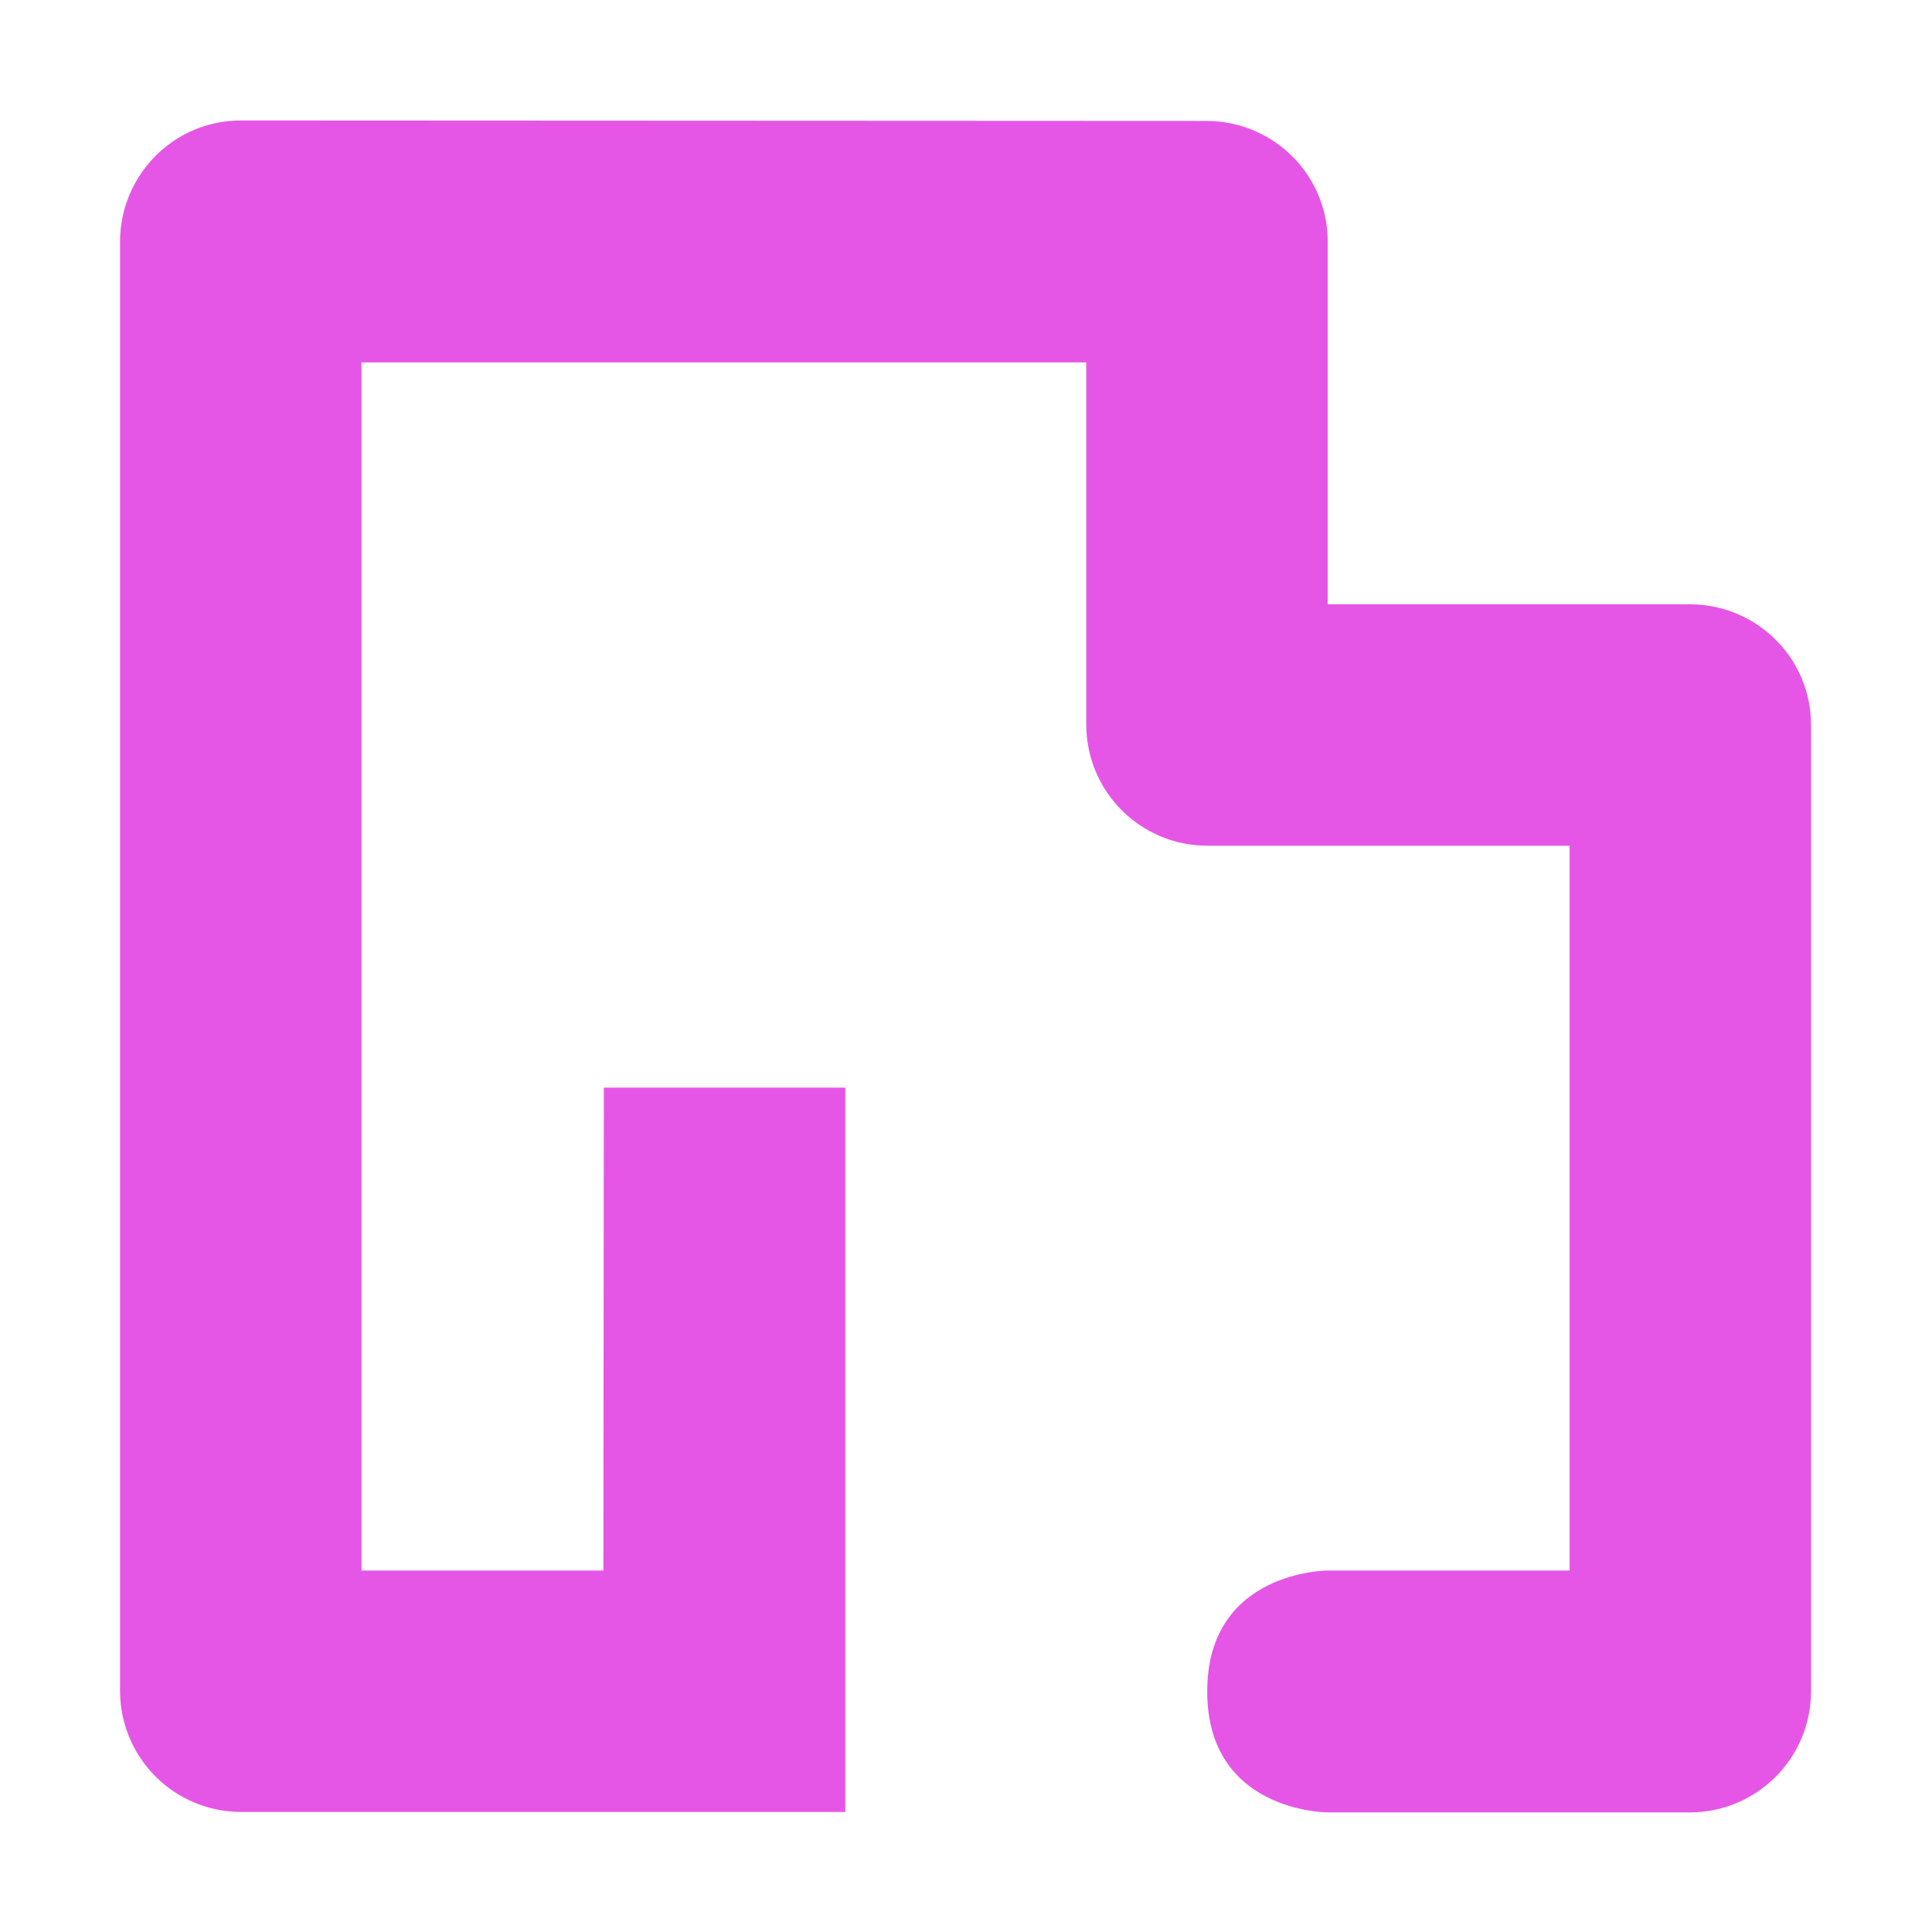
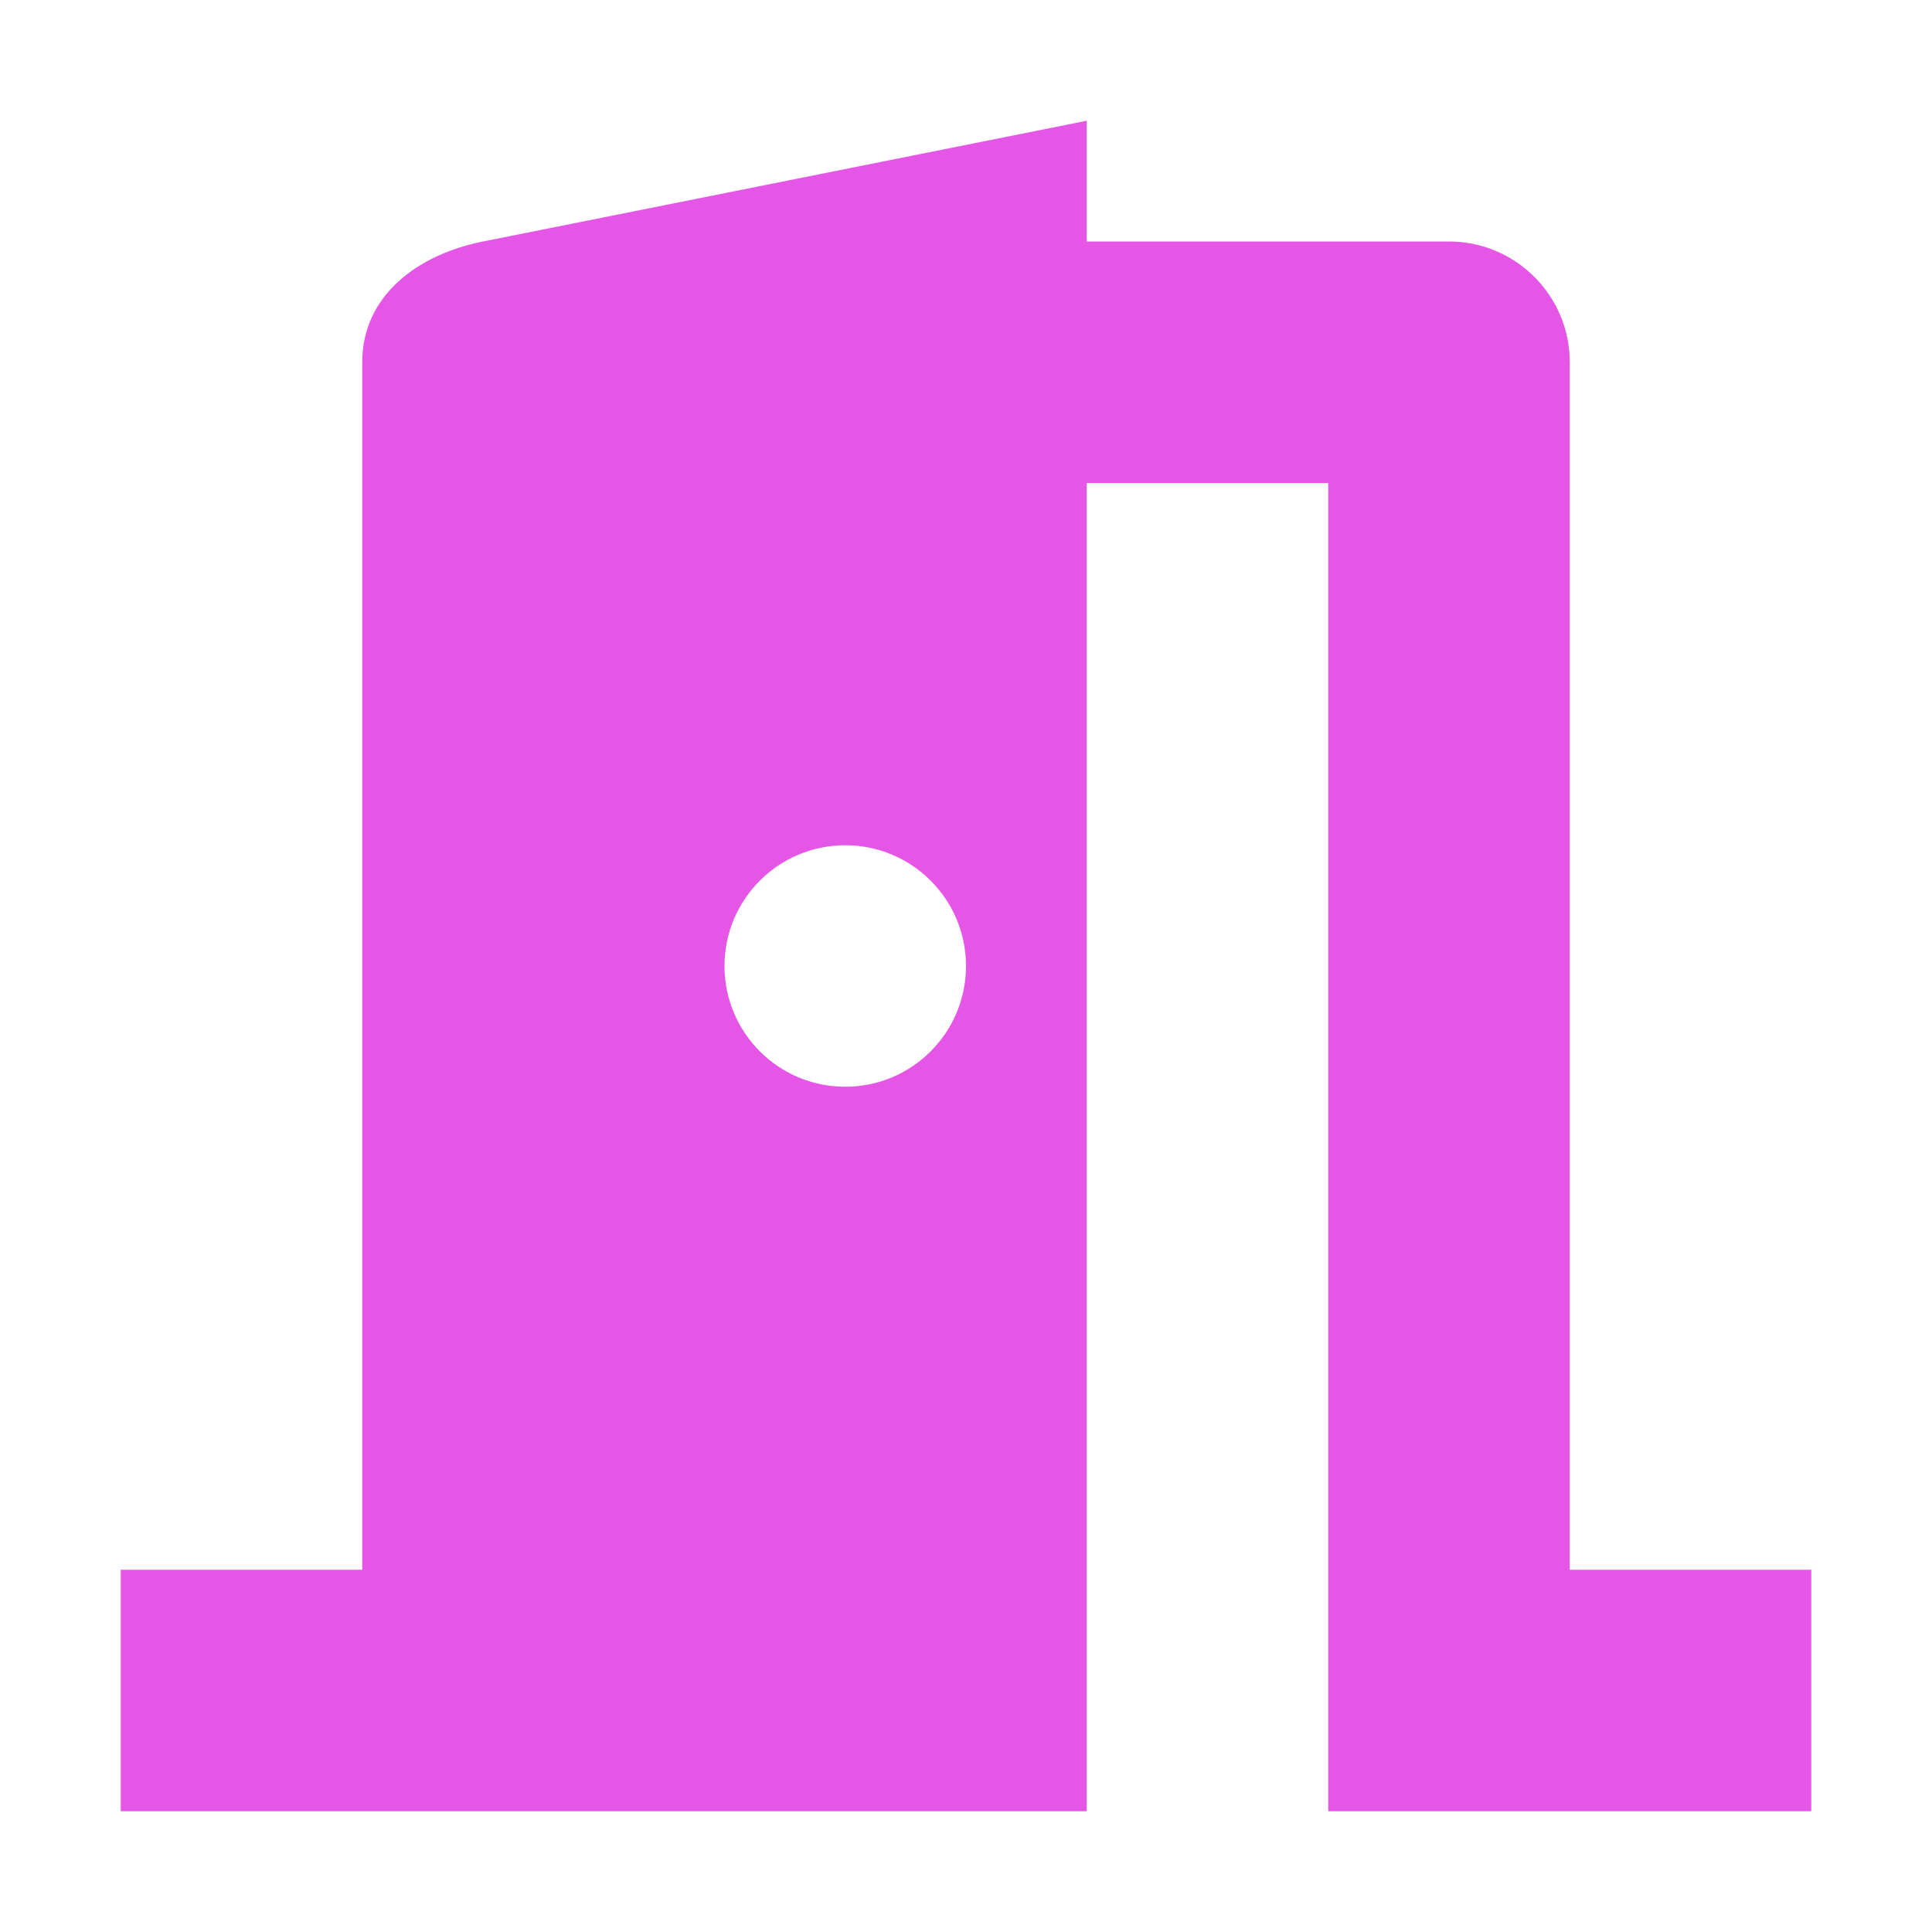
- <svg xmlns="http://www.w3.org/2000/svg" height="16" viewBox="0 0 4.233 4.233" width="16">
-   <path d="m.529.264c-.147-.001-.266.119-.266.266v3.176c.001.146.119.264.266.264h.793l.53-0v-1.587h-.529l-.001 1.058h-.53v-2.647h1.588v.795c.001.146.119.264.266.264h.793v1.588h-.53s-.264 0-.264.265.264.265.264.265h.795c.145-.001.263-.118.264-.264v-2.117c.001-.146-.117-.265-.264-.266h-.795v-.793c.001-.146-.117-.265-.264-.266z" fill="#e656e6" stroke-linecap="square" stroke-linejoin="round" />
+ <svg xmlns="http://www.w3.org/2000/svg" width="16" height="16" version="1.1" id="svg1">
+   <defs id="defs1" />
+   <path id="rect17" style="display:inline;fill:#e656e6;fill-opacity:1;stroke-width:0.463;stroke-dashoffset:1.2;paint-order:fill markers stroke" d="M 9,1 4,2 C 3.458,2.108 3,2.448 3,3 V 13 H 1 v 2 H 4 9 V 4 h 2 v 11 h 1 1 2 V 13 H 13 V 3 C 13,2.448 12.552,2 12,2 H 9 Z M 7,7 A 1,1 0 0 1 8,8 1,1 0 0 1 7,9 1,1 0 0 1 6,8 1,1 0 0 1 7,7 Z" />
+   <path style="display:none;fill:#e0e0e0;fill-opacity:1;stroke-dashoffset:1.2;paint-order:fill markers stroke" id="rect14" width="10" height="14" x="3" y="1" d="m 7,1 h 2 a 4,4 45 0 1 4,4 v 9 a 1,1 135 0 1 -1,1 H 4 A 1,1 45 0 1 3,14 V 5 A 4,4 135 0 1 7,1 Z" />
+   <path style="display:none;fill:#e0e0e0;fill-opacity:1;stroke-dashoffset:1.2;paint-order:fill markers stroke" id="path15" width="10" height="14" x="3" y="1" d="m 7,1 h 2 a 4,4 45 0 1 4,4 v 9 a 1,1 135 0 1 -1,1 H 4 A 1,1 45 0 1 3,14 V 5 A 4,4 135 0 1 7,1 Z" />
+   <rect style="display:none;fill:#000000;fill-opacity:1;stroke-dashoffset:1.2;paint-order:fill markers stroke" id="rect13" width="4" height="2" x="6" y="4" />
+   <circle style="display:none;fill:#000000;fill-opacity:1;stroke-dashoffset:1.2;paint-order:fill markers stroke" id="path14" cx="10.5" cy="9.5" r="1.5" />
</svg>
